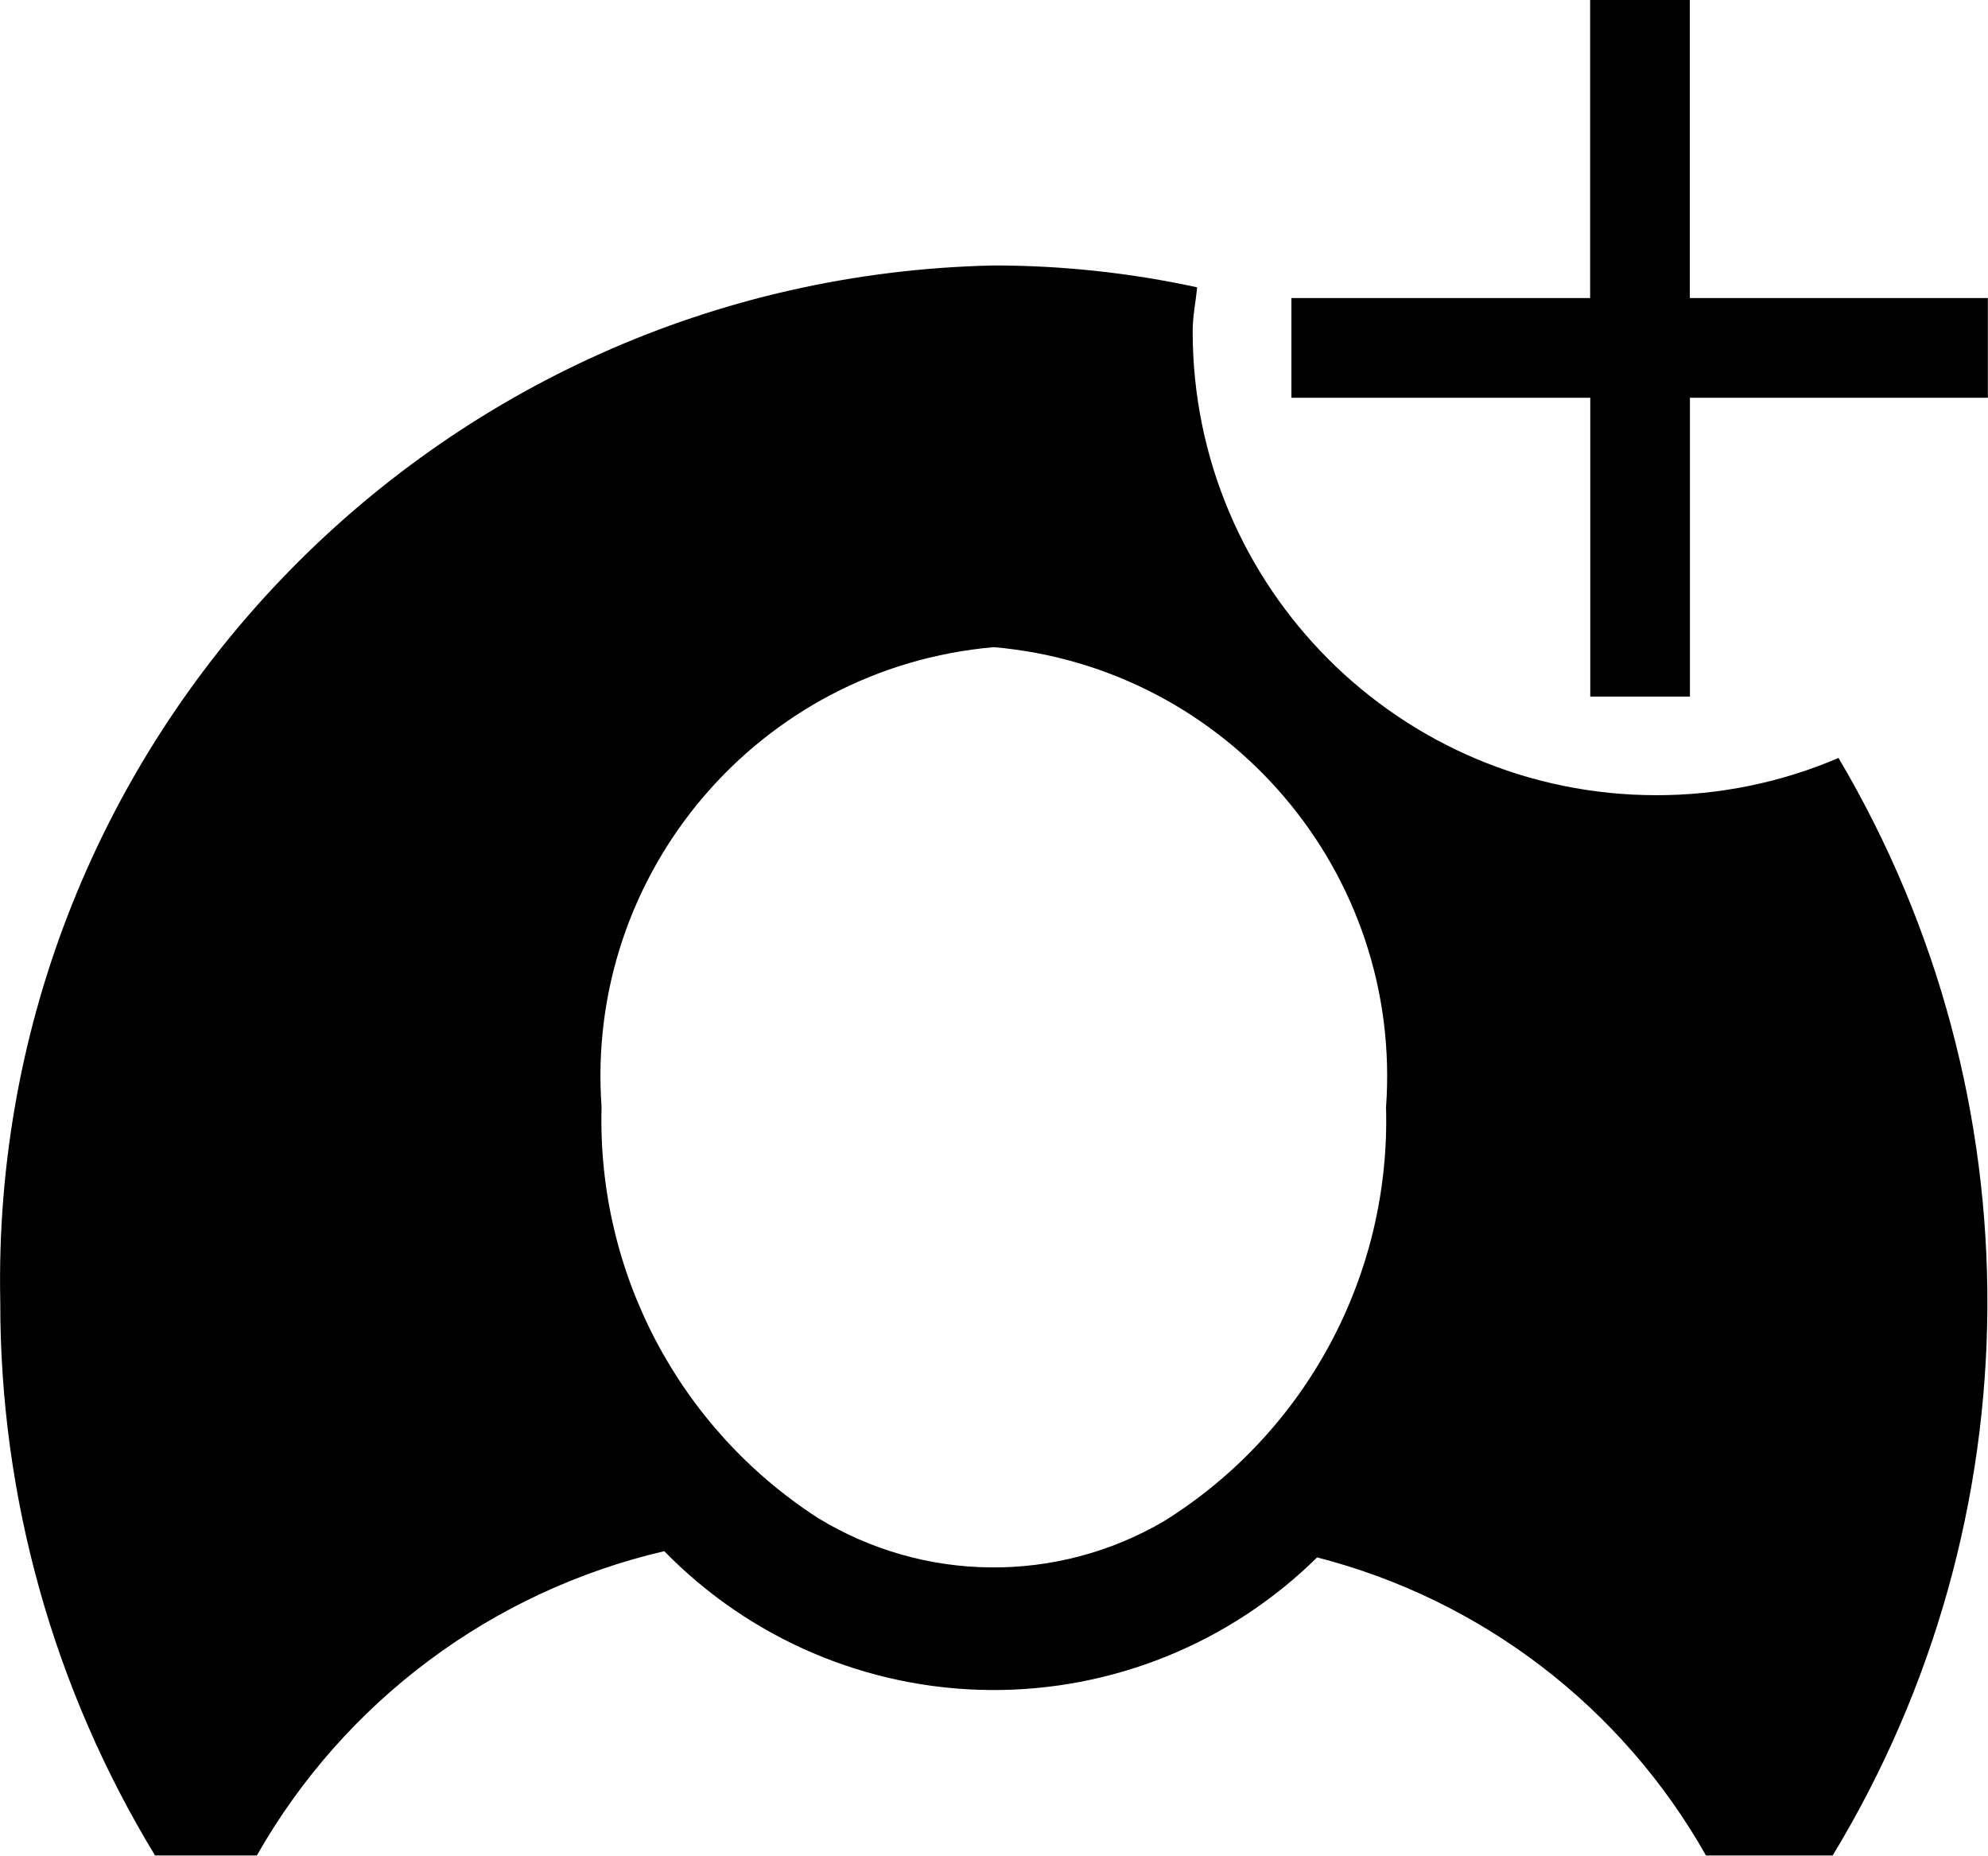
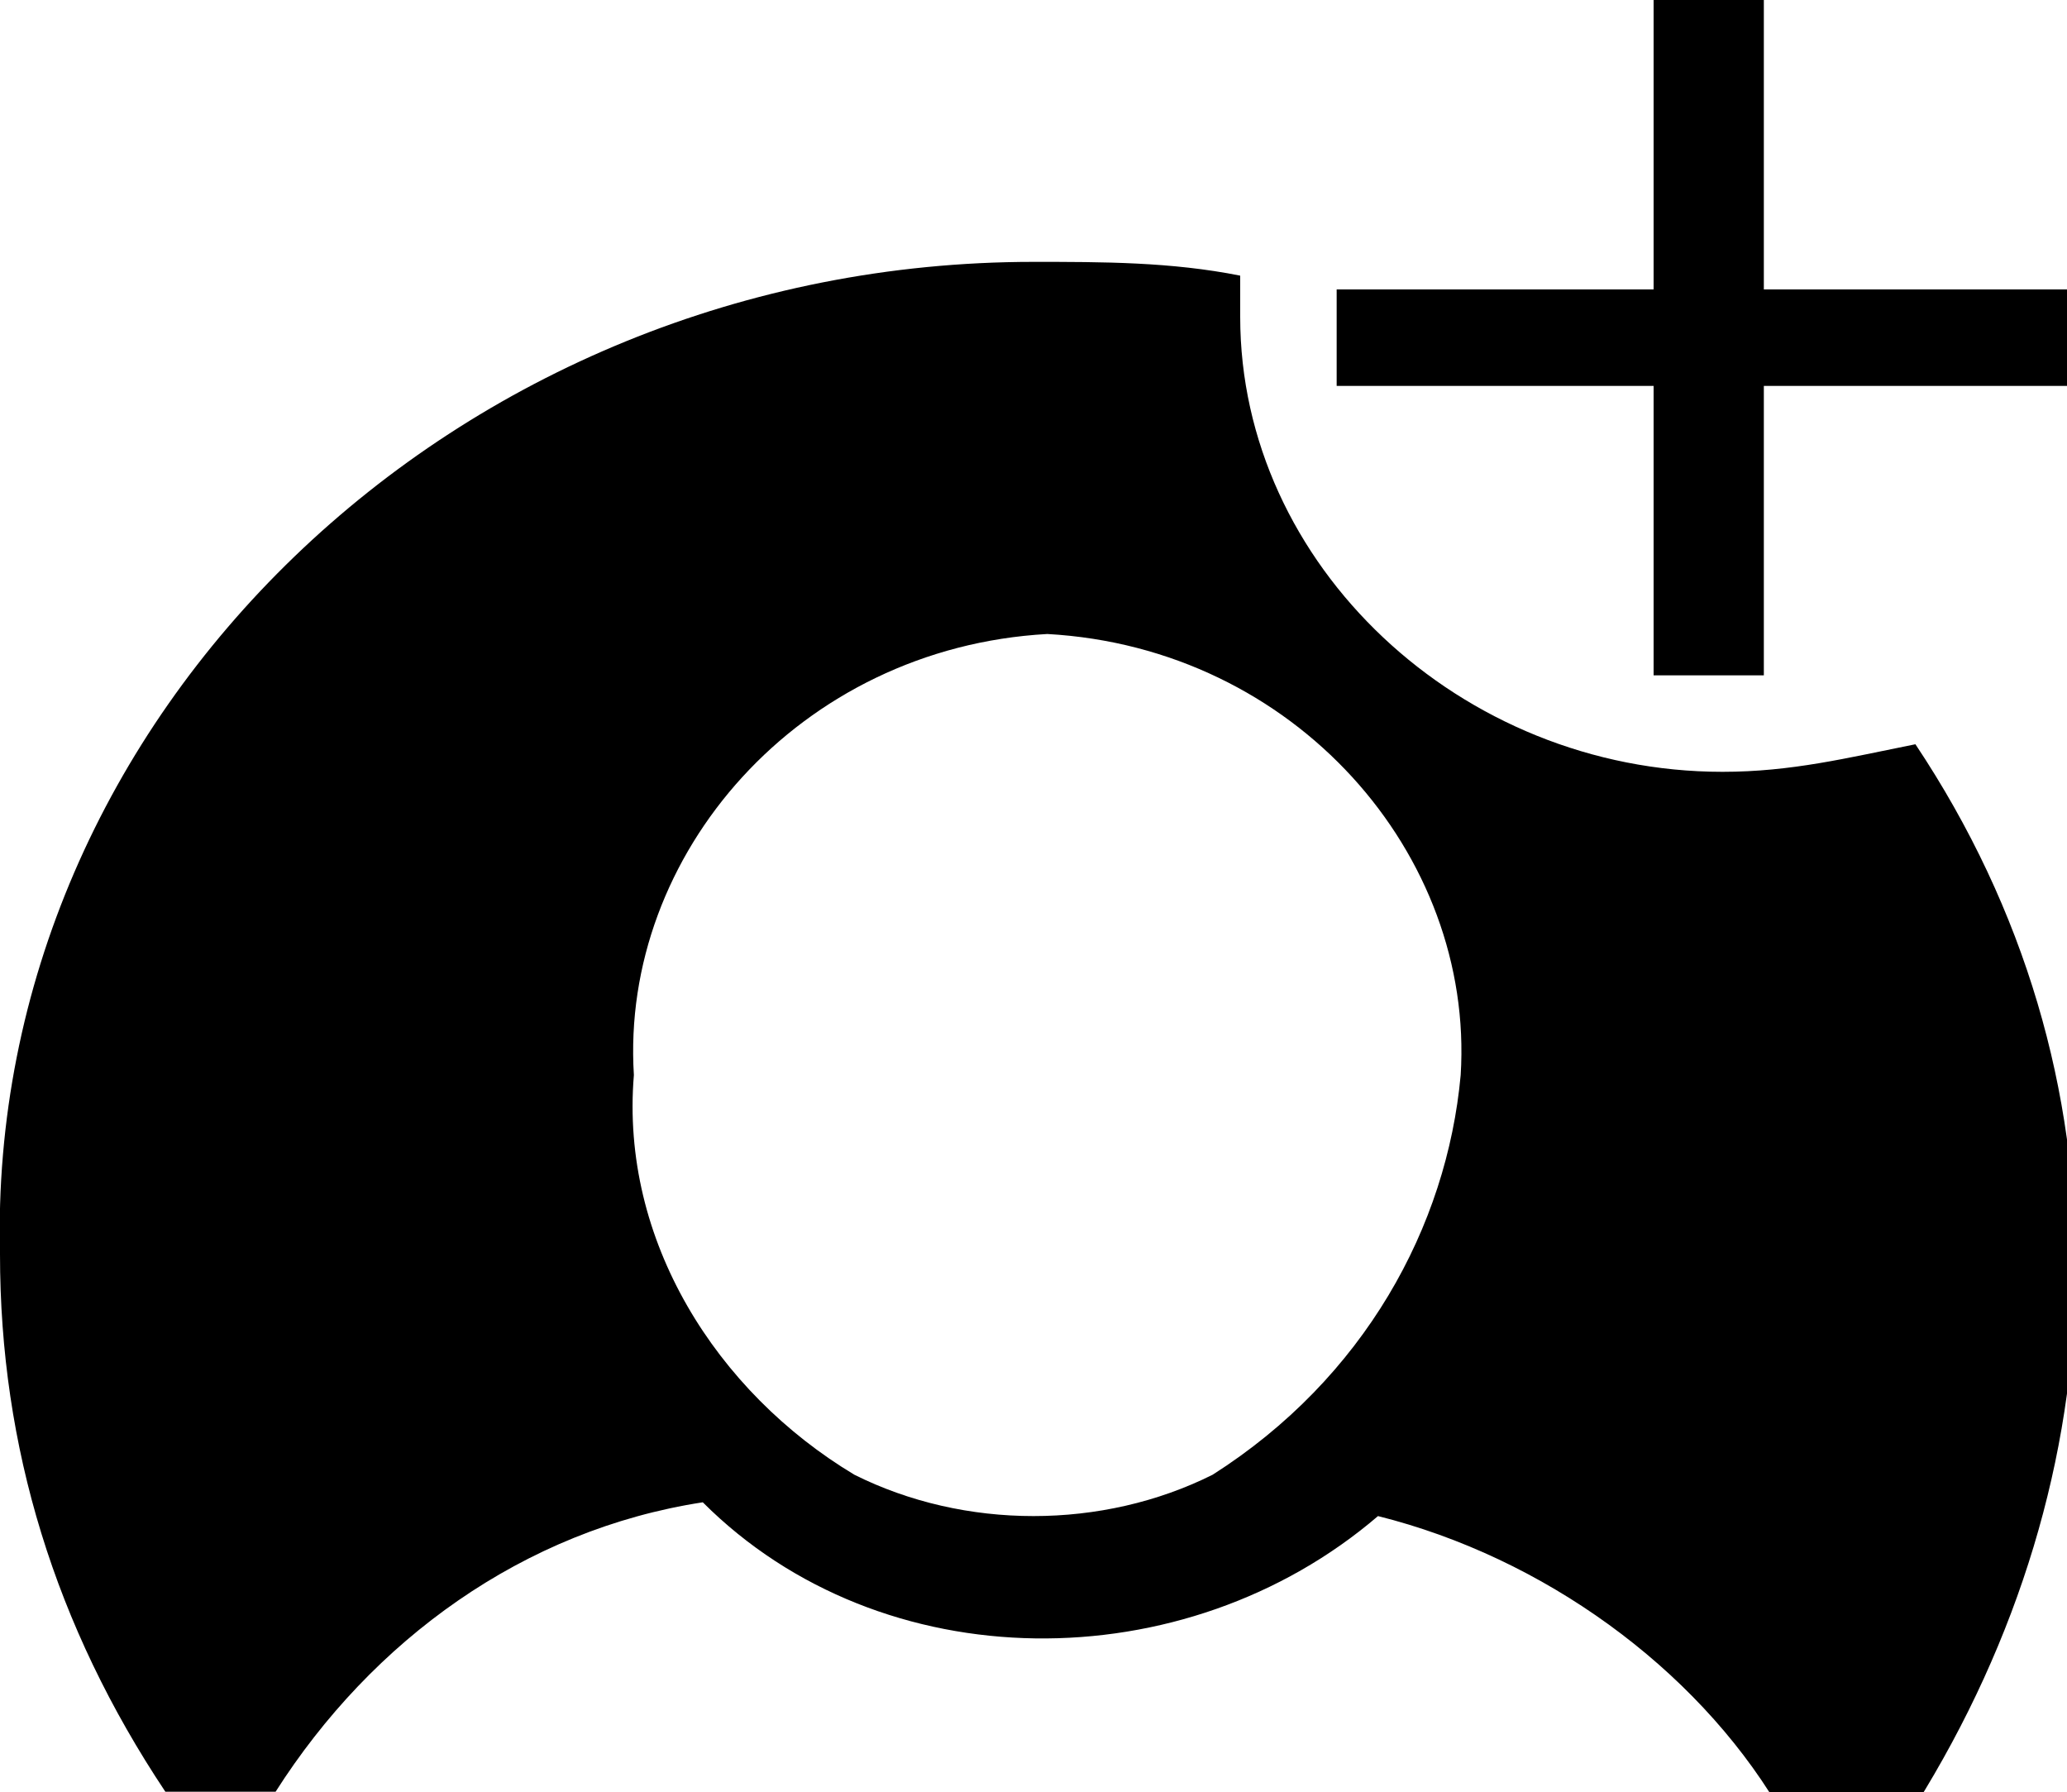
- <svg xmlns="http://www.w3.org/2000/svg" viewBox="-0.002 0 15 14">
-   <path d="M12.497,6a3.5,3.5,0,0,1-3.5-3.5c0-.114.023-.221.034-.332a7.23,7.23,0,0,0-1.534-.165A7.662,7.662,0,0,0,0,9.82,8.014,8.014,0,0,0,1.168,14h.768a4.782,4.782,0,0,1,3.074-2.296,3.474,3.474,0,0,0,4.926.047A4.717,4.717,0,0,1,12.87,14h.956A8.057,8.057,0,0,0,13.87,5.719,3.486,3.486,0,0,1,12.497,6ZM8.782,11.477a2.542,2.542,0,0,1-2.615-.025A3.574,3.574,0,0,1,4.537,8.354,3.25,3.25,0,0,1,7.497,4.883a3.251,3.251,0,0,1,2.959,3.472A3.562,3.562,0,0,1,8.782,11.477Zm3.966-9.228V0h-.752V2.249H9.742v.752h2.255V5.256h.752V3.001H14.997V2.249Z" fill="#000000" />
+ <svg xmlns="http://www.w3.org/2000/svg" version="1.1" id="Слой_1" x="0px" y="0px" viewBox="0 0 15 13" style="enable-background:new 0 0 15 13;" xml:space="preserve">
+   <path d="M12.5,5.6C10.6,5.6,9,4.1,9,2.3C9,2.2,9,2.1,9,2C8.5,1.9,8,1.9,7.5,1.9C3.3,1.9-0.1,5.2,0,9.1c0,1.4,0.4,2.7,1.2,3.9h0.8  c0.7-1.1,1.8-1.9,3.1-2.1c1.3,1.3,3.5,1.3,4.9,0.1c0,0,0,0,0,0c1.2,0.3,2.3,1.1,2.9,2.1h1c1.5-2.4,1.6-5.3,0-7.7  C13.4,5.5,13,5.6,12.5,5.6z M8.8,10.7c-0.8,0.4-1.8,0.4-2.6,0c-1-0.6-1.7-1.7-1.6-2.9c-0.1-1.6,1.2-3.1,3-3.2c1.8,0.1,3.1,1.6,3,3.2  C10.5,8.9,9.9,10,8.8,10.7z M12.8,2.1V0H12v2.1H9.7v0.7H12v2.1h0.8V2.8H15V2.1L12.8,2.1z" />
</svg>
